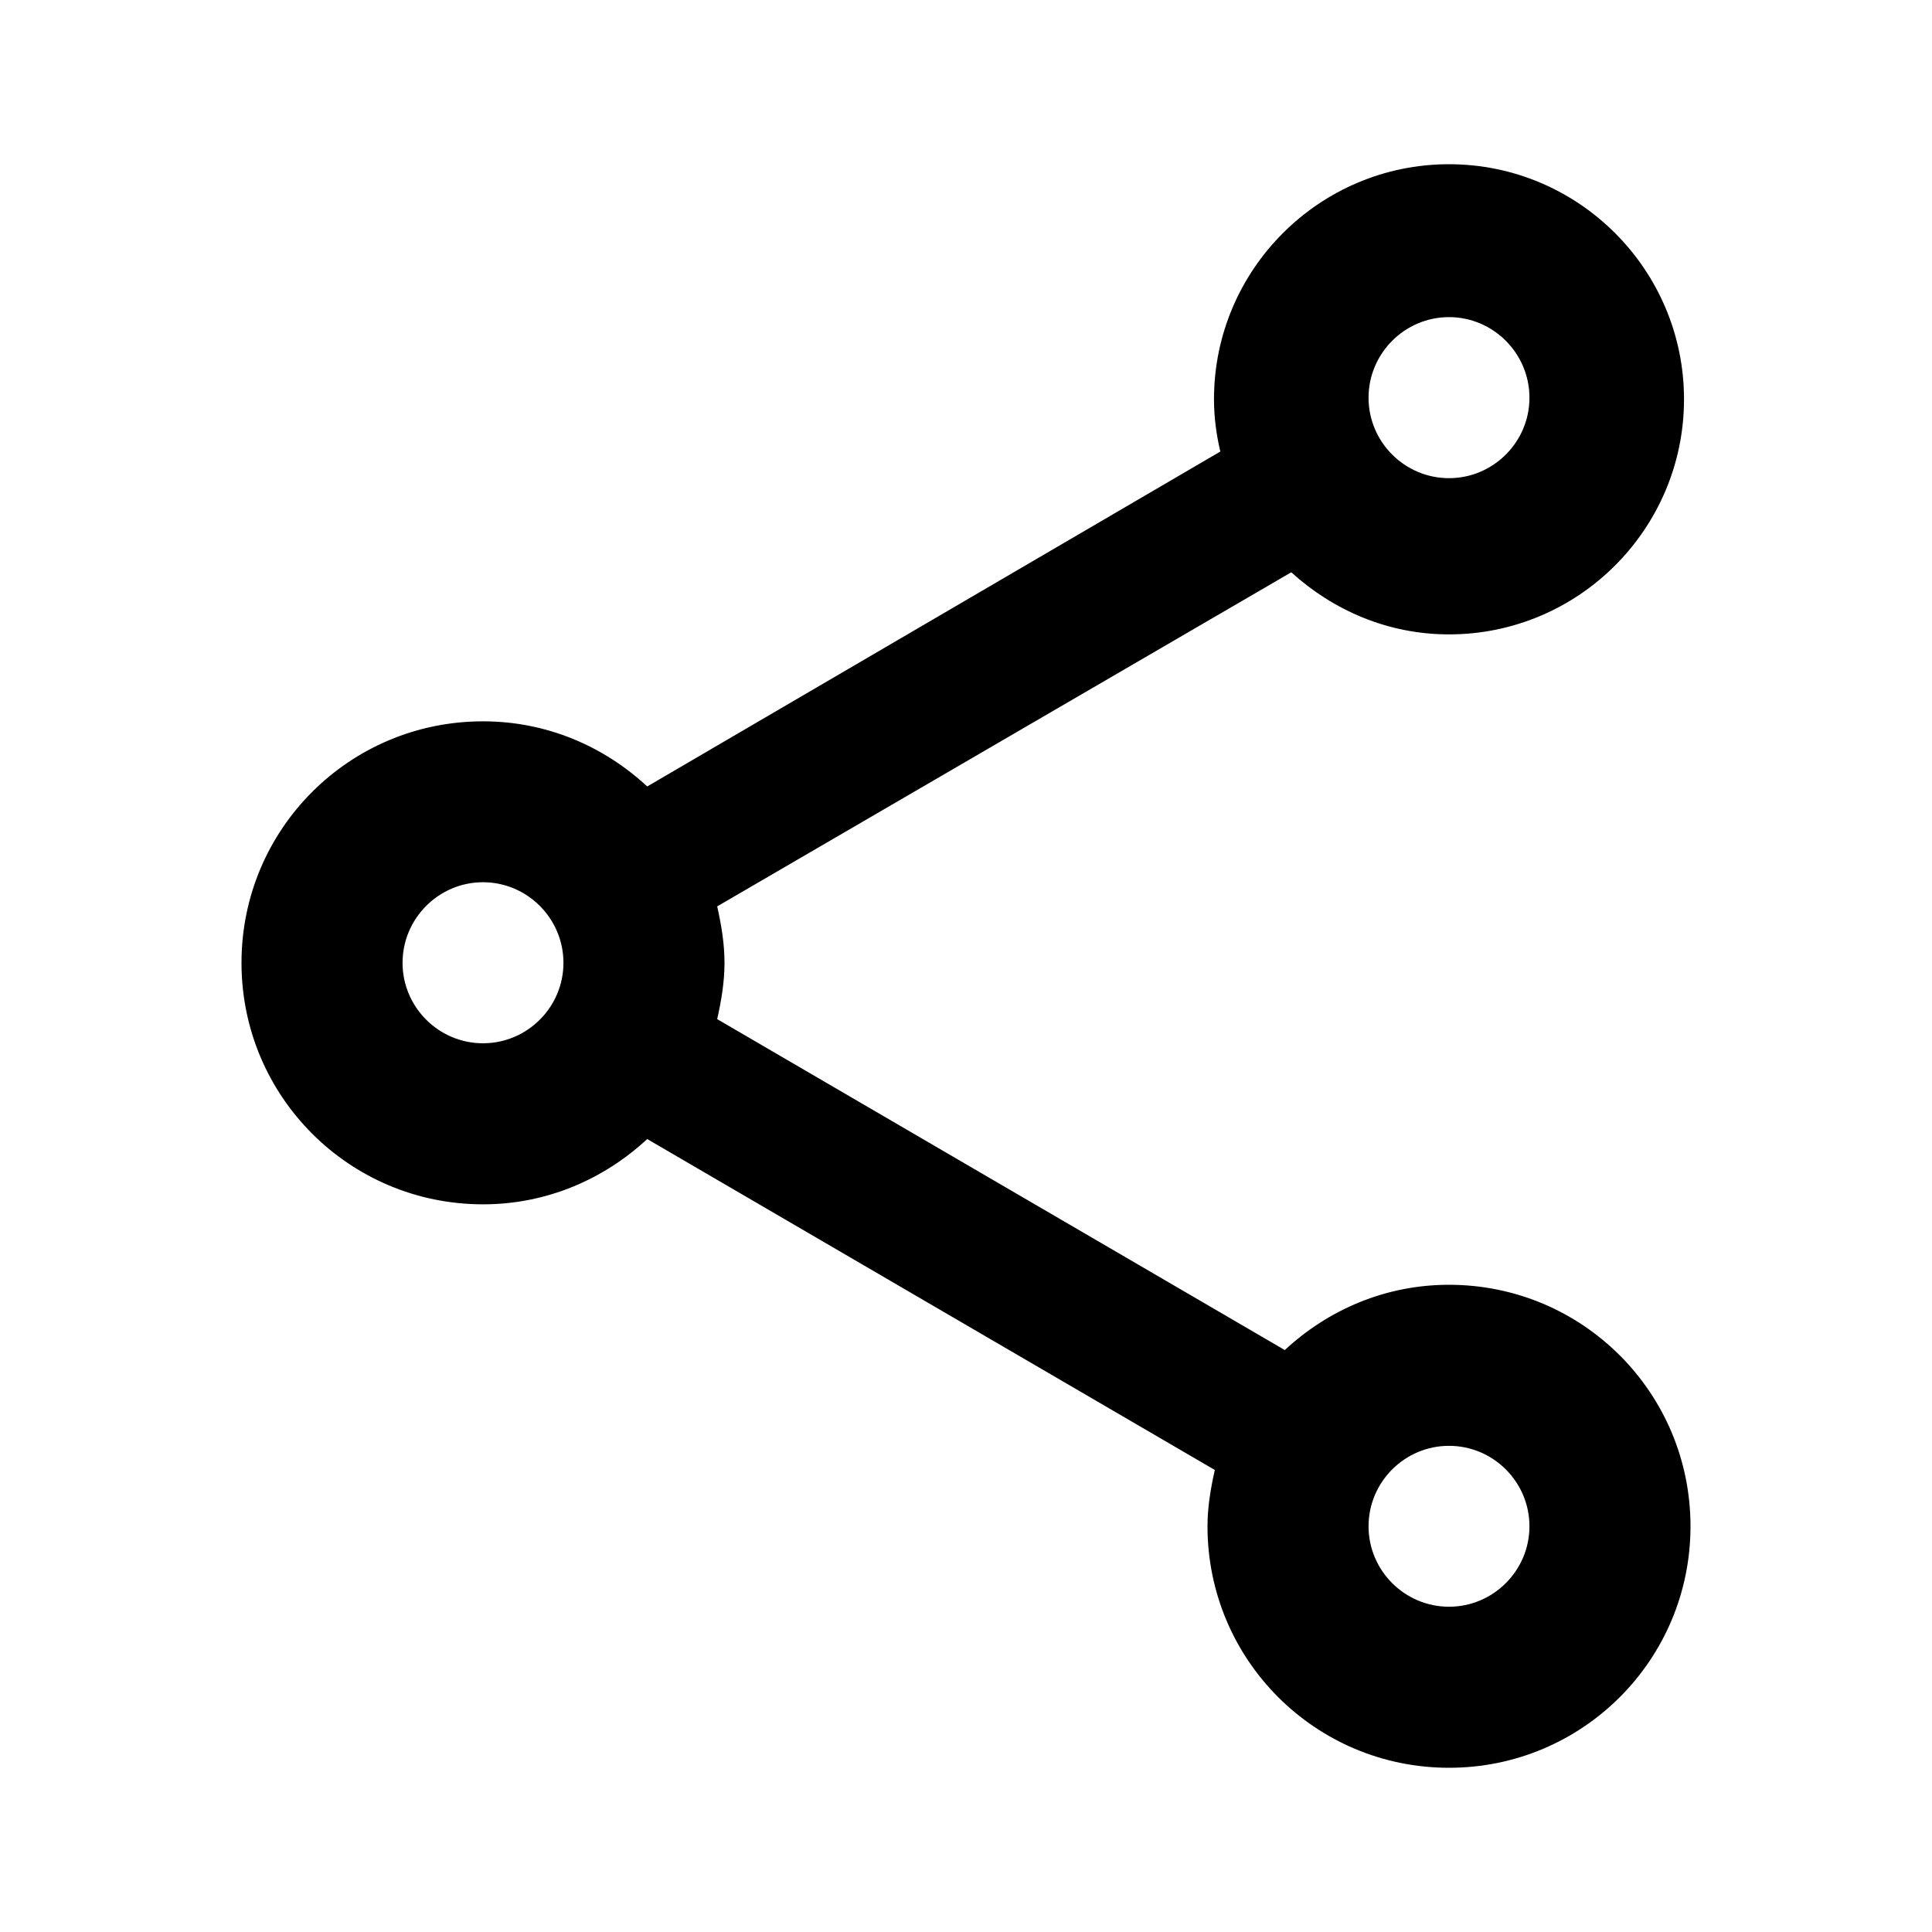
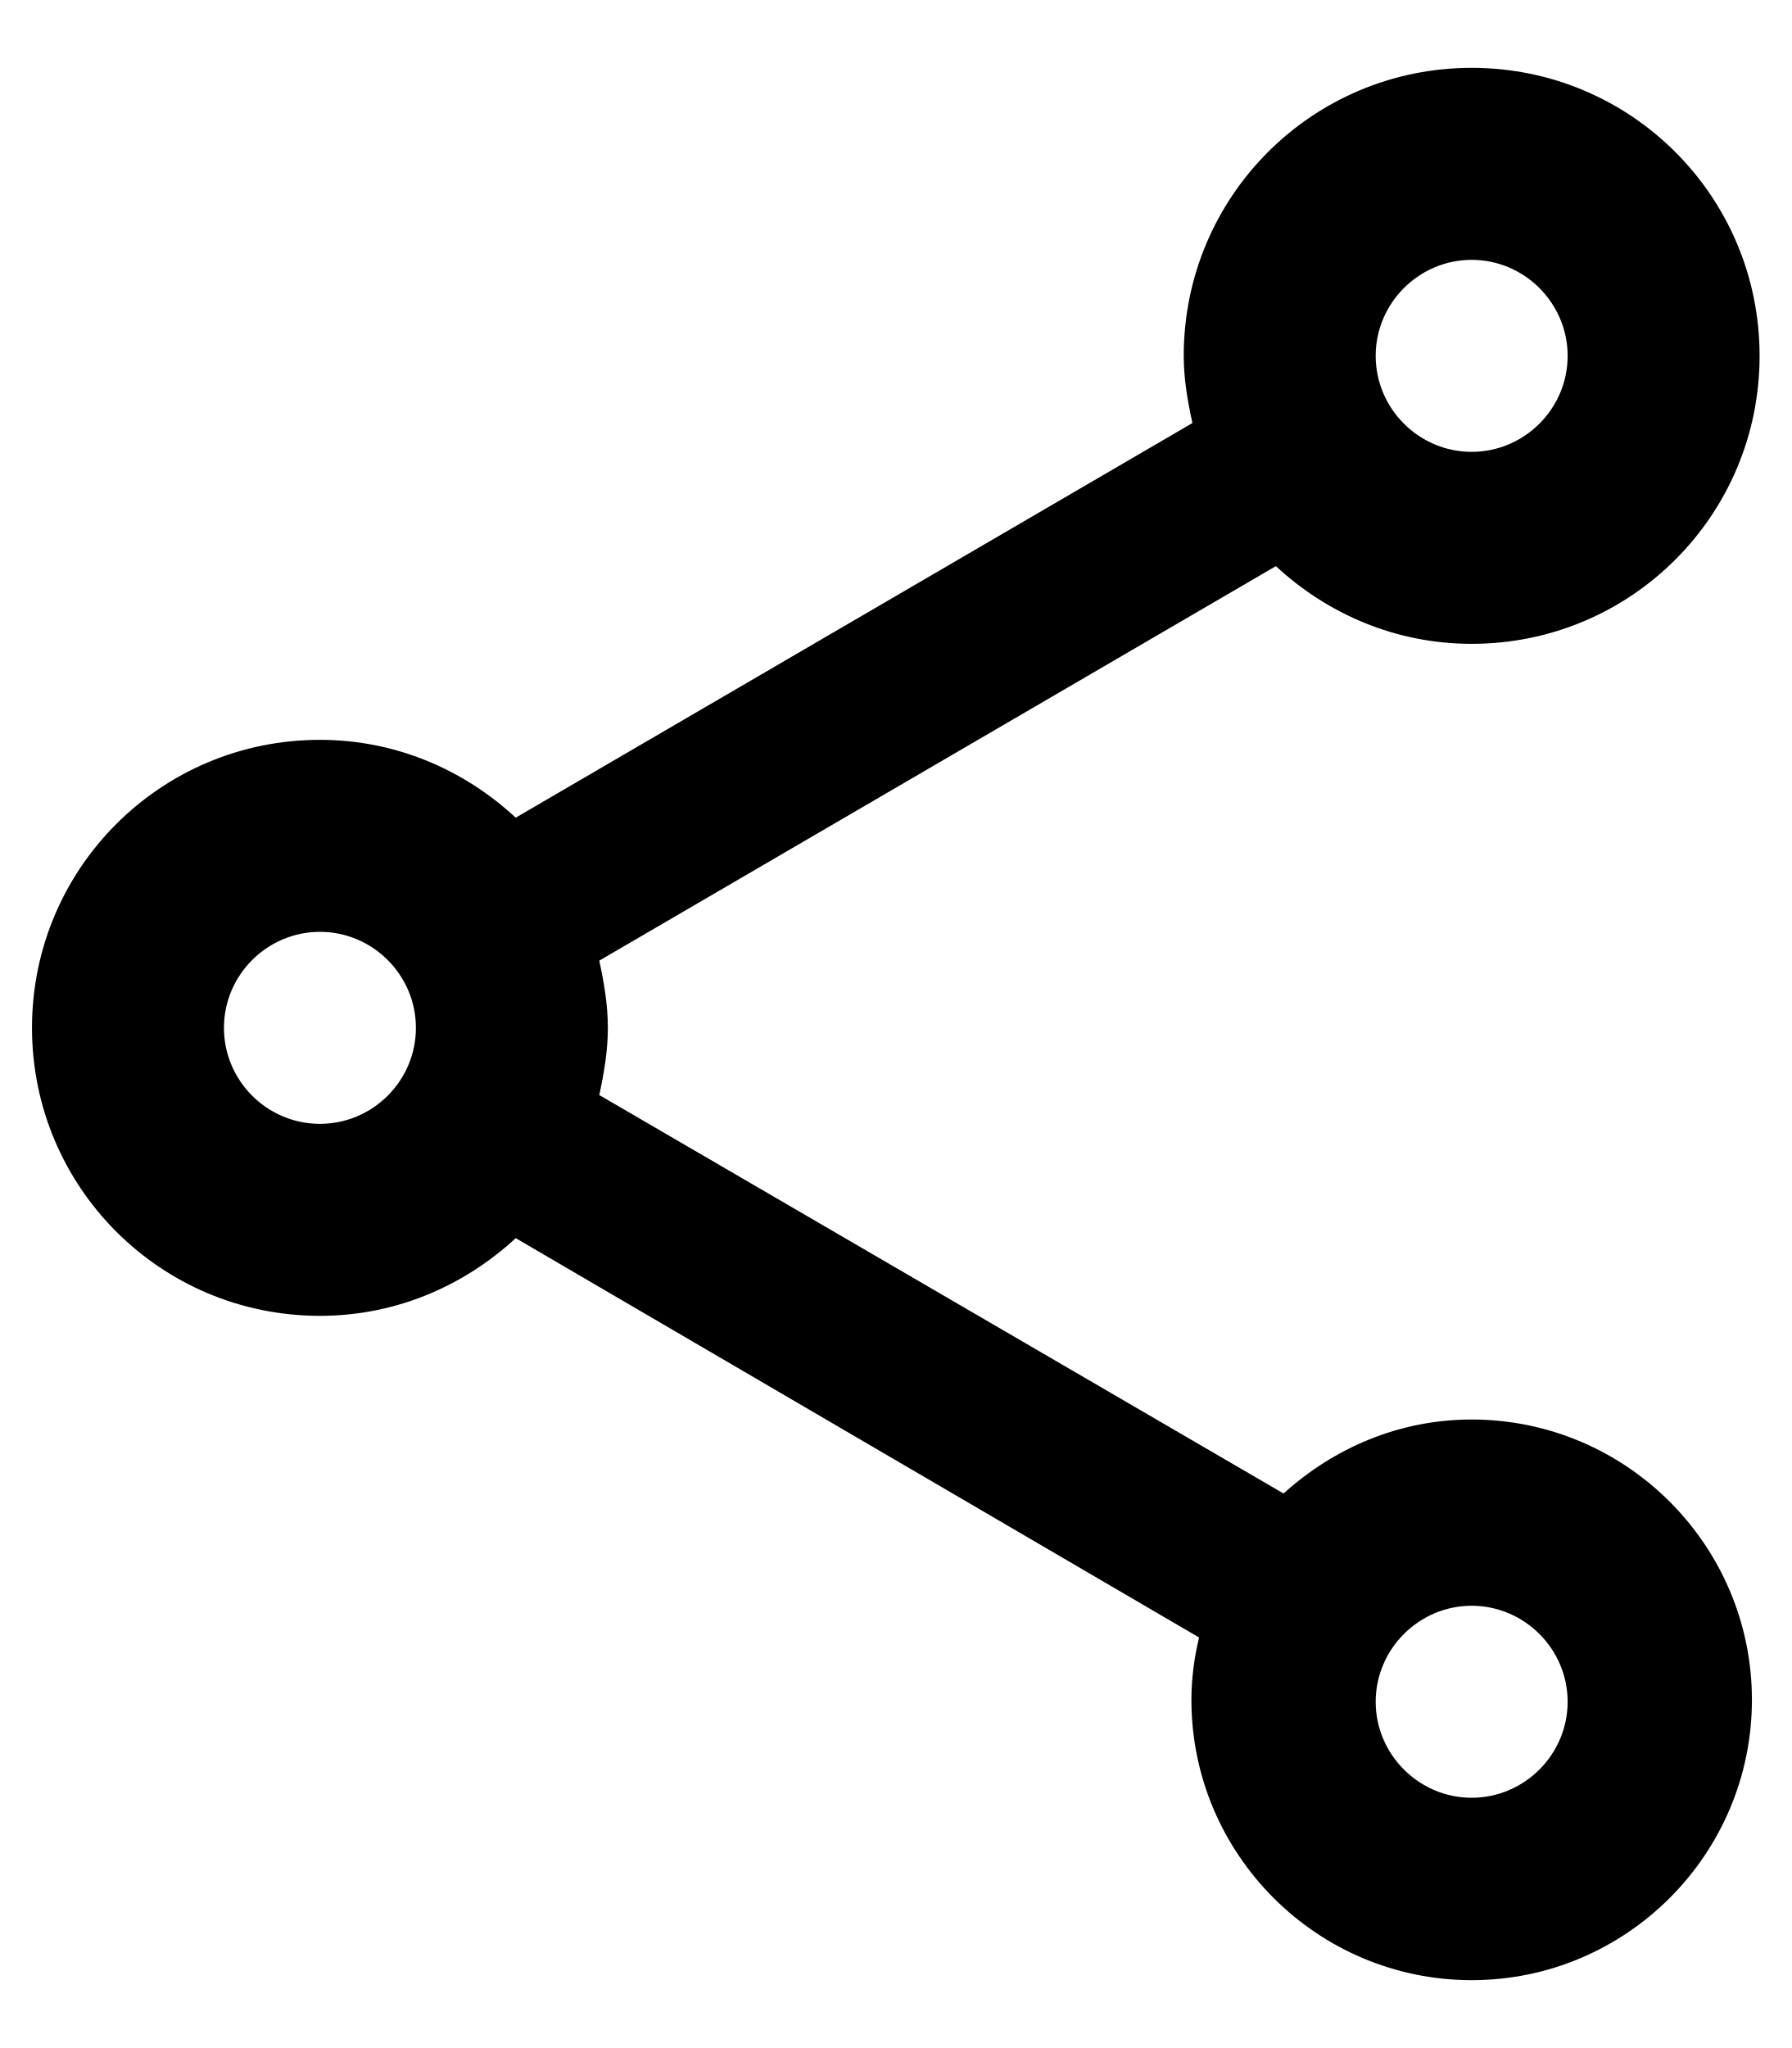
- <svg xmlns="http://www.w3.org/2000/svg" width="14" height="14" viewBox="0 0 14 14" fill="none">
-   <path d="M10.5 4.597C10.057 4.597 9.66 4.422 9.357 4.147L5.197 6.568C5.227 6.702 5.25 6.837 5.25 6.977C5.25 7.117 5.227 7.251 5.197 7.385L9.31 9.783C9.625 9.491 10.039 9.31 10.5 9.31C11.468 9.31 12.25 10.092 12.25 11.06C12.25 12.028 11.468 12.81 10.5 12.81C9.532 12.81 8.75 12.028 8.75 11.06C8.75 10.92 8.773 10.786 8.803 10.652L4.69 8.254C4.375 8.546 3.961 8.727 3.5 8.727C2.532 8.727 1.75 7.945 1.75 6.977C1.75 6.008 2.532 5.227 3.5 5.227C3.961 5.227 4.375 5.407 4.69 5.699L8.843 3.272C8.814 3.15 8.797 3.022 8.797 2.893C8.797 1.954 9.561 1.19 10.5 1.19C11.439 1.19 12.203 1.954 12.203 2.893C12.203 3.833 11.439 4.597 10.5 4.597ZM10.5 11.643C10.821 11.643 11.083 11.381 11.083 11.06C11.083 10.739 10.821 10.477 10.5 10.477C10.179 10.477 9.917 10.739 9.917 11.06C9.917 11.381 10.179 11.643 10.5 11.643ZM3.5 6.393C3.179 6.393 2.917 6.656 2.917 6.977C2.917 7.298 3.179 7.56 3.5 7.56C3.821 7.56 4.083 7.298 4.083 6.977C4.083 6.656 3.821 6.393 3.5 6.393ZM10.5 2.298C10.179 2.298 9.917 2.561 9.917 2.882C9.917 3.203 10.179 3.465 10.5 3.465C10.821 3.465 11.083 3.203 11.083 2.882C11.083 2.561 10.821 2.298 10.5 2.298Z" fill="currentColor" />
+ <svg xmlns="http://www.w3.org/2000/svg" width="14" height="16" viewBox="0 0 14 16" fill="none">
+   <path d="M11.5 11.09C10.93 11.09 10.42 11.315 10.03 11.668L4.683 8.555C4.72 8.383 4.75 8.21 4.75 8.03C4.75 7.85 4.72 7.678 4.683 7.505L9.97 4.423C10.375 4.798 10.908 5.03 11.5 5.03C12.745 5.03 13.75 4.025 13.75 2.78C13.75 1.535 12.745 0.53 11.5 0.53C10.255 0.53 9.25 1.535 9.25 2.78C9.25 2.96 9.28 3.133 9.318 3.305L4.03 6.388C3.625 6.013 3.092 5.78 2.5 5.78C1.255 5.78 0.25 6.785 0.25 8.03C0.25 9.275 1.255 10.28 2.5 10.28C3.092 10.28 3.625 10.047 4.03 9.673L9.37 12.793C9.332 12.95 9.31 13.115 9.31 13.28C9.31 14.488 10.293 15.47 11.5 15.47C12.707 15.47 13.69 14.488 13.69 13.28C13.69 12.072 12.707 11.09 11.5 11.09ZM11.5 2.03C11.912 2.03 12.25 2.368 12.25 2.78C12.25 3.193 11.912 3.53 11.5 3.53C11.088 3.53 10.75 3.193 10.75 2.78C10.75 2.368 11.088 2.03 11.5 2.03ZM2.5 8.78C2.087 8.78 1.75 8.443 1.75 8.03C1.75 7.618 2.087 7.28 2.5 7.28C2.913 7.28 3.25 7.618 3.25 8.03C3.25 8.443 2.913 8.78 2.5 8.78ZM11.5 14.045C11.088 14.045 10.75 13.707 10.75 13.295C10.75 12.883 11.088 12.545 11.5 12.545C11.912 12.545 12.25 12.883 12.25 13.295C12.25 13.707 11.912 14.045 11.5 14.045Z" fill="currentColor" />
</svg>
